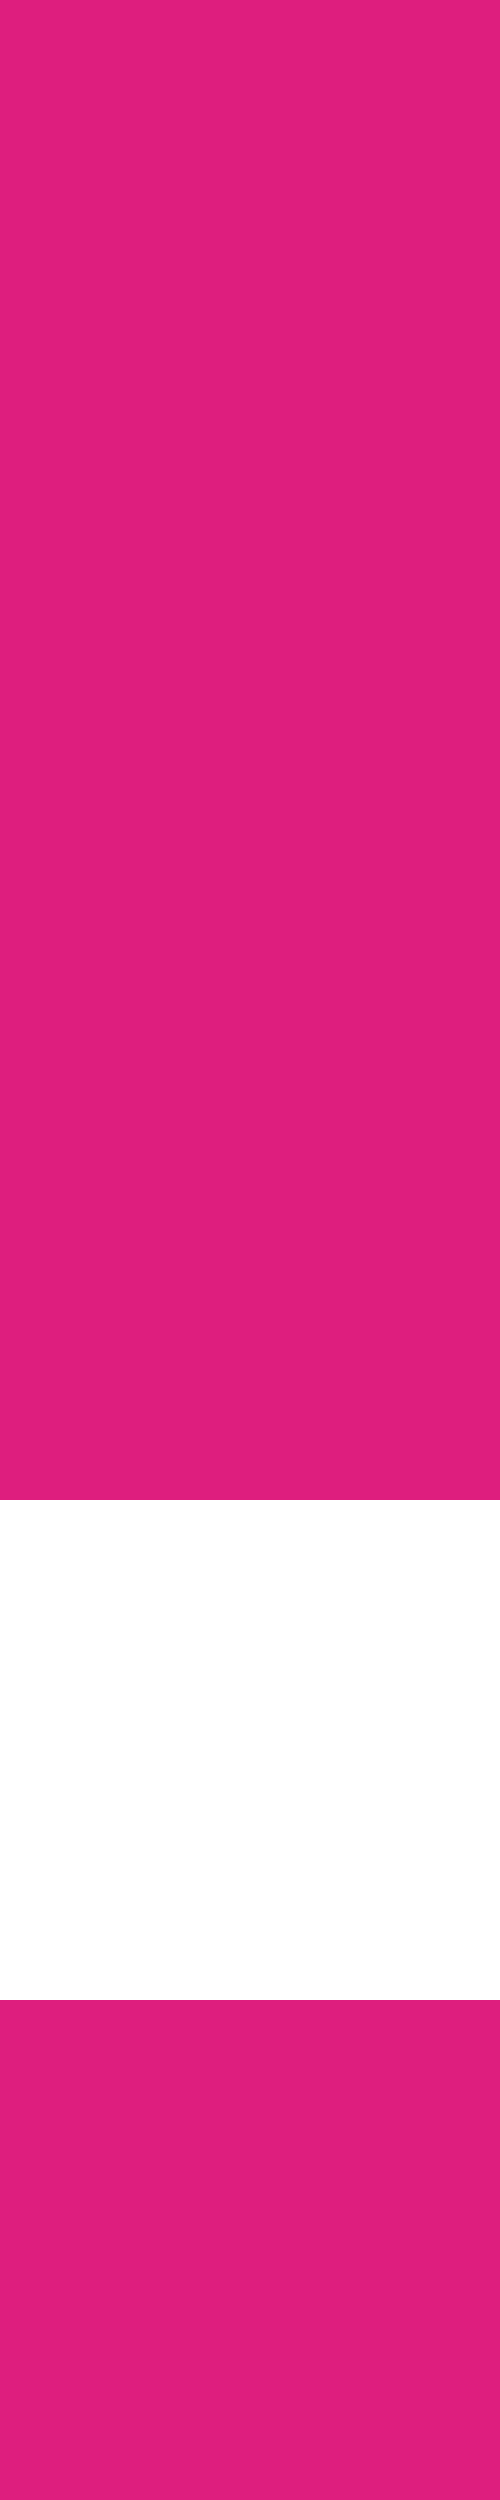
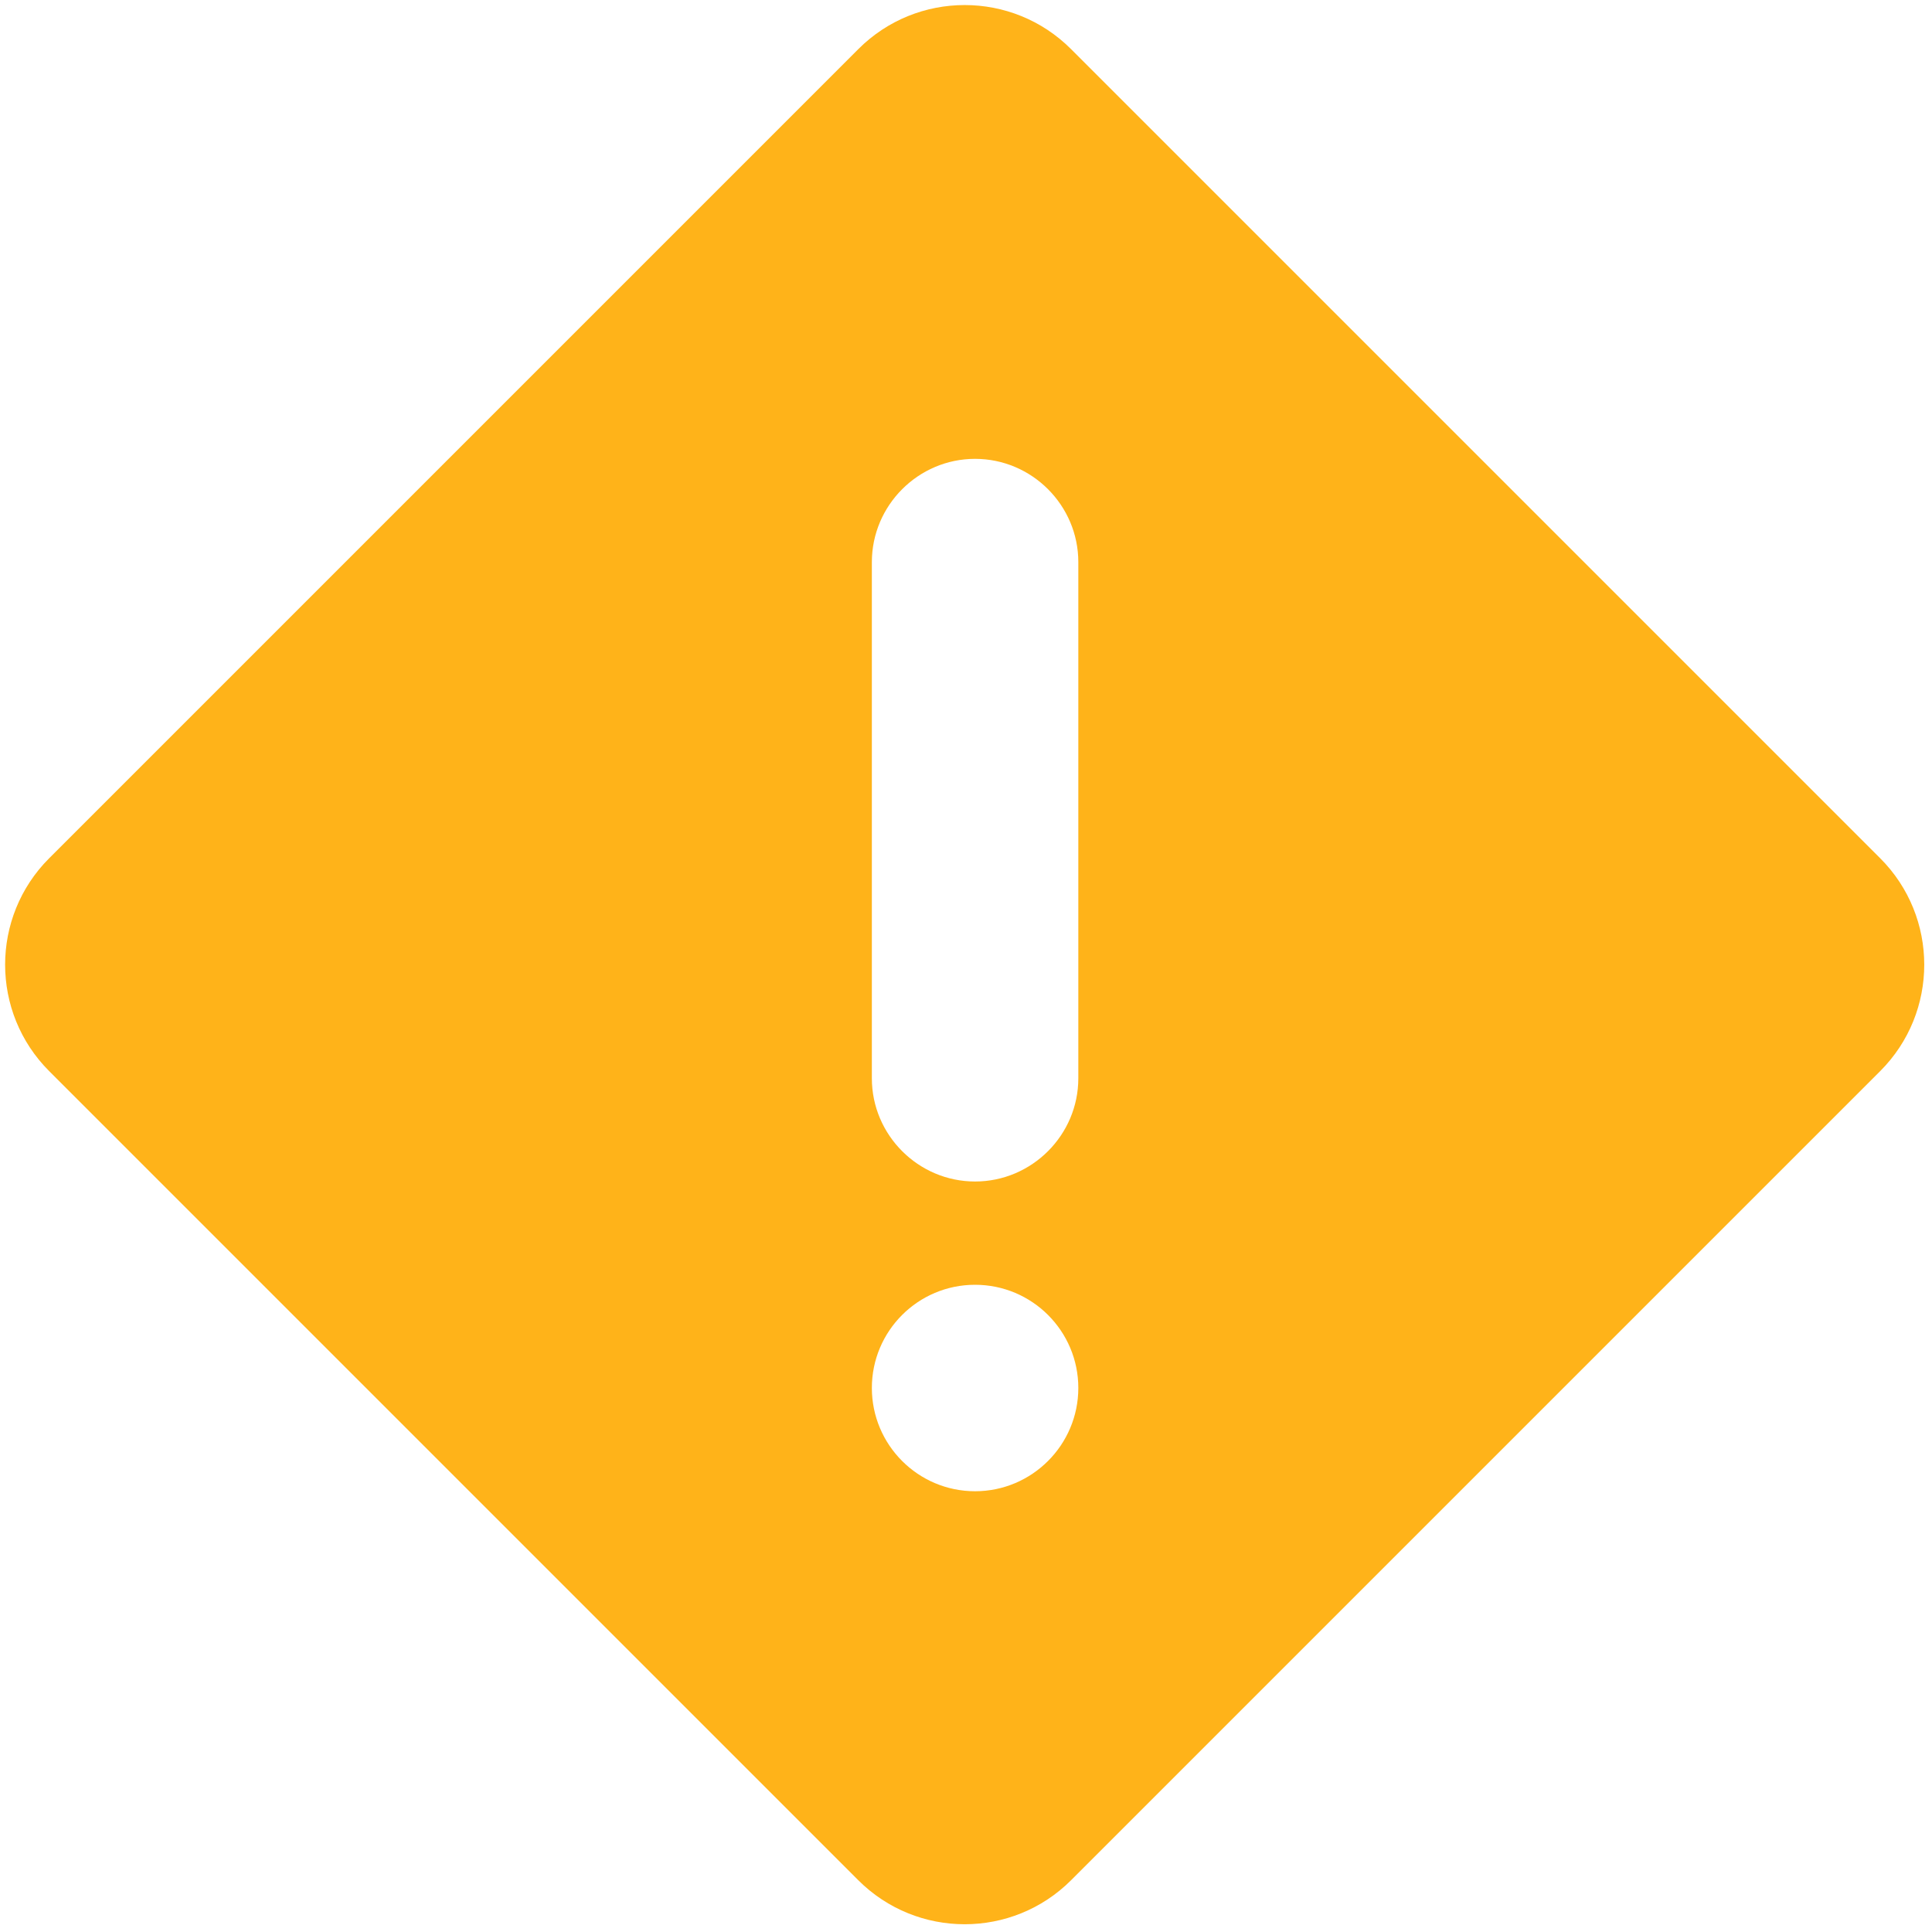
- <svg xmlns="http://www.w3.org/2000/svg" width="4px" height="20px" viewBox="0 0 4 20" version="1.1">
-   <g id="Icons" stroke="none" stroke-width="1" fill="none" fill-rule="evenodd">
-     <g id="Warning" transform="translate(-8, 0)" fill="#DE1E7E" fill-rule="nonzero">
-       <path d="M12,12 L8,12 L8,0 L12,0 L12,12 Z M12,20 L8,20 L8,16 L12,16 L12,20 Z" id="icon-warning" />
-     </g>
-   </g>
+ <svg xmlns="http://www.w3.org/2000/svg" width="22" height="22" viewBox="0 0 22 22" fill="none">
+   <path fill-rule="evenodd" clip-rule="evenodd" d="M9.773 0.56C10.442 -0.11 11.528 -0.11 12.197 0.56L21.41 9.773C22.079 10.442 22.079 11.528 21.41 12.197L12.197 21.41C11.528 22.079 10.442 22.079 9.773 21.41L0.56 12.197C-0.109 11.528 -0.109 10.442 0.56 9.773L9.773 0.56ZM11.103 16.981C10.454 16.981 9.928 16.453 9.928 15.805C9.928 15.156 10.454 14.63 11.103 14.63C11.752 14.63 12.279 15.156 12.279 15.805C12.279 16.453 11.752 16.981 11.103 16.981V16.981ZM12.279 12.279C12.279 12.925 11.75 13.454 11.103 13.454C10.457 13.454 9.928 12.925 9.928 12.279V6.401C9.928 5.754 10.457 5.225 11.103 5.225C11.75 5.225 12.279 5.754 12.279 6.401V12.279Z" fill="#FFB319" />
</svg>
